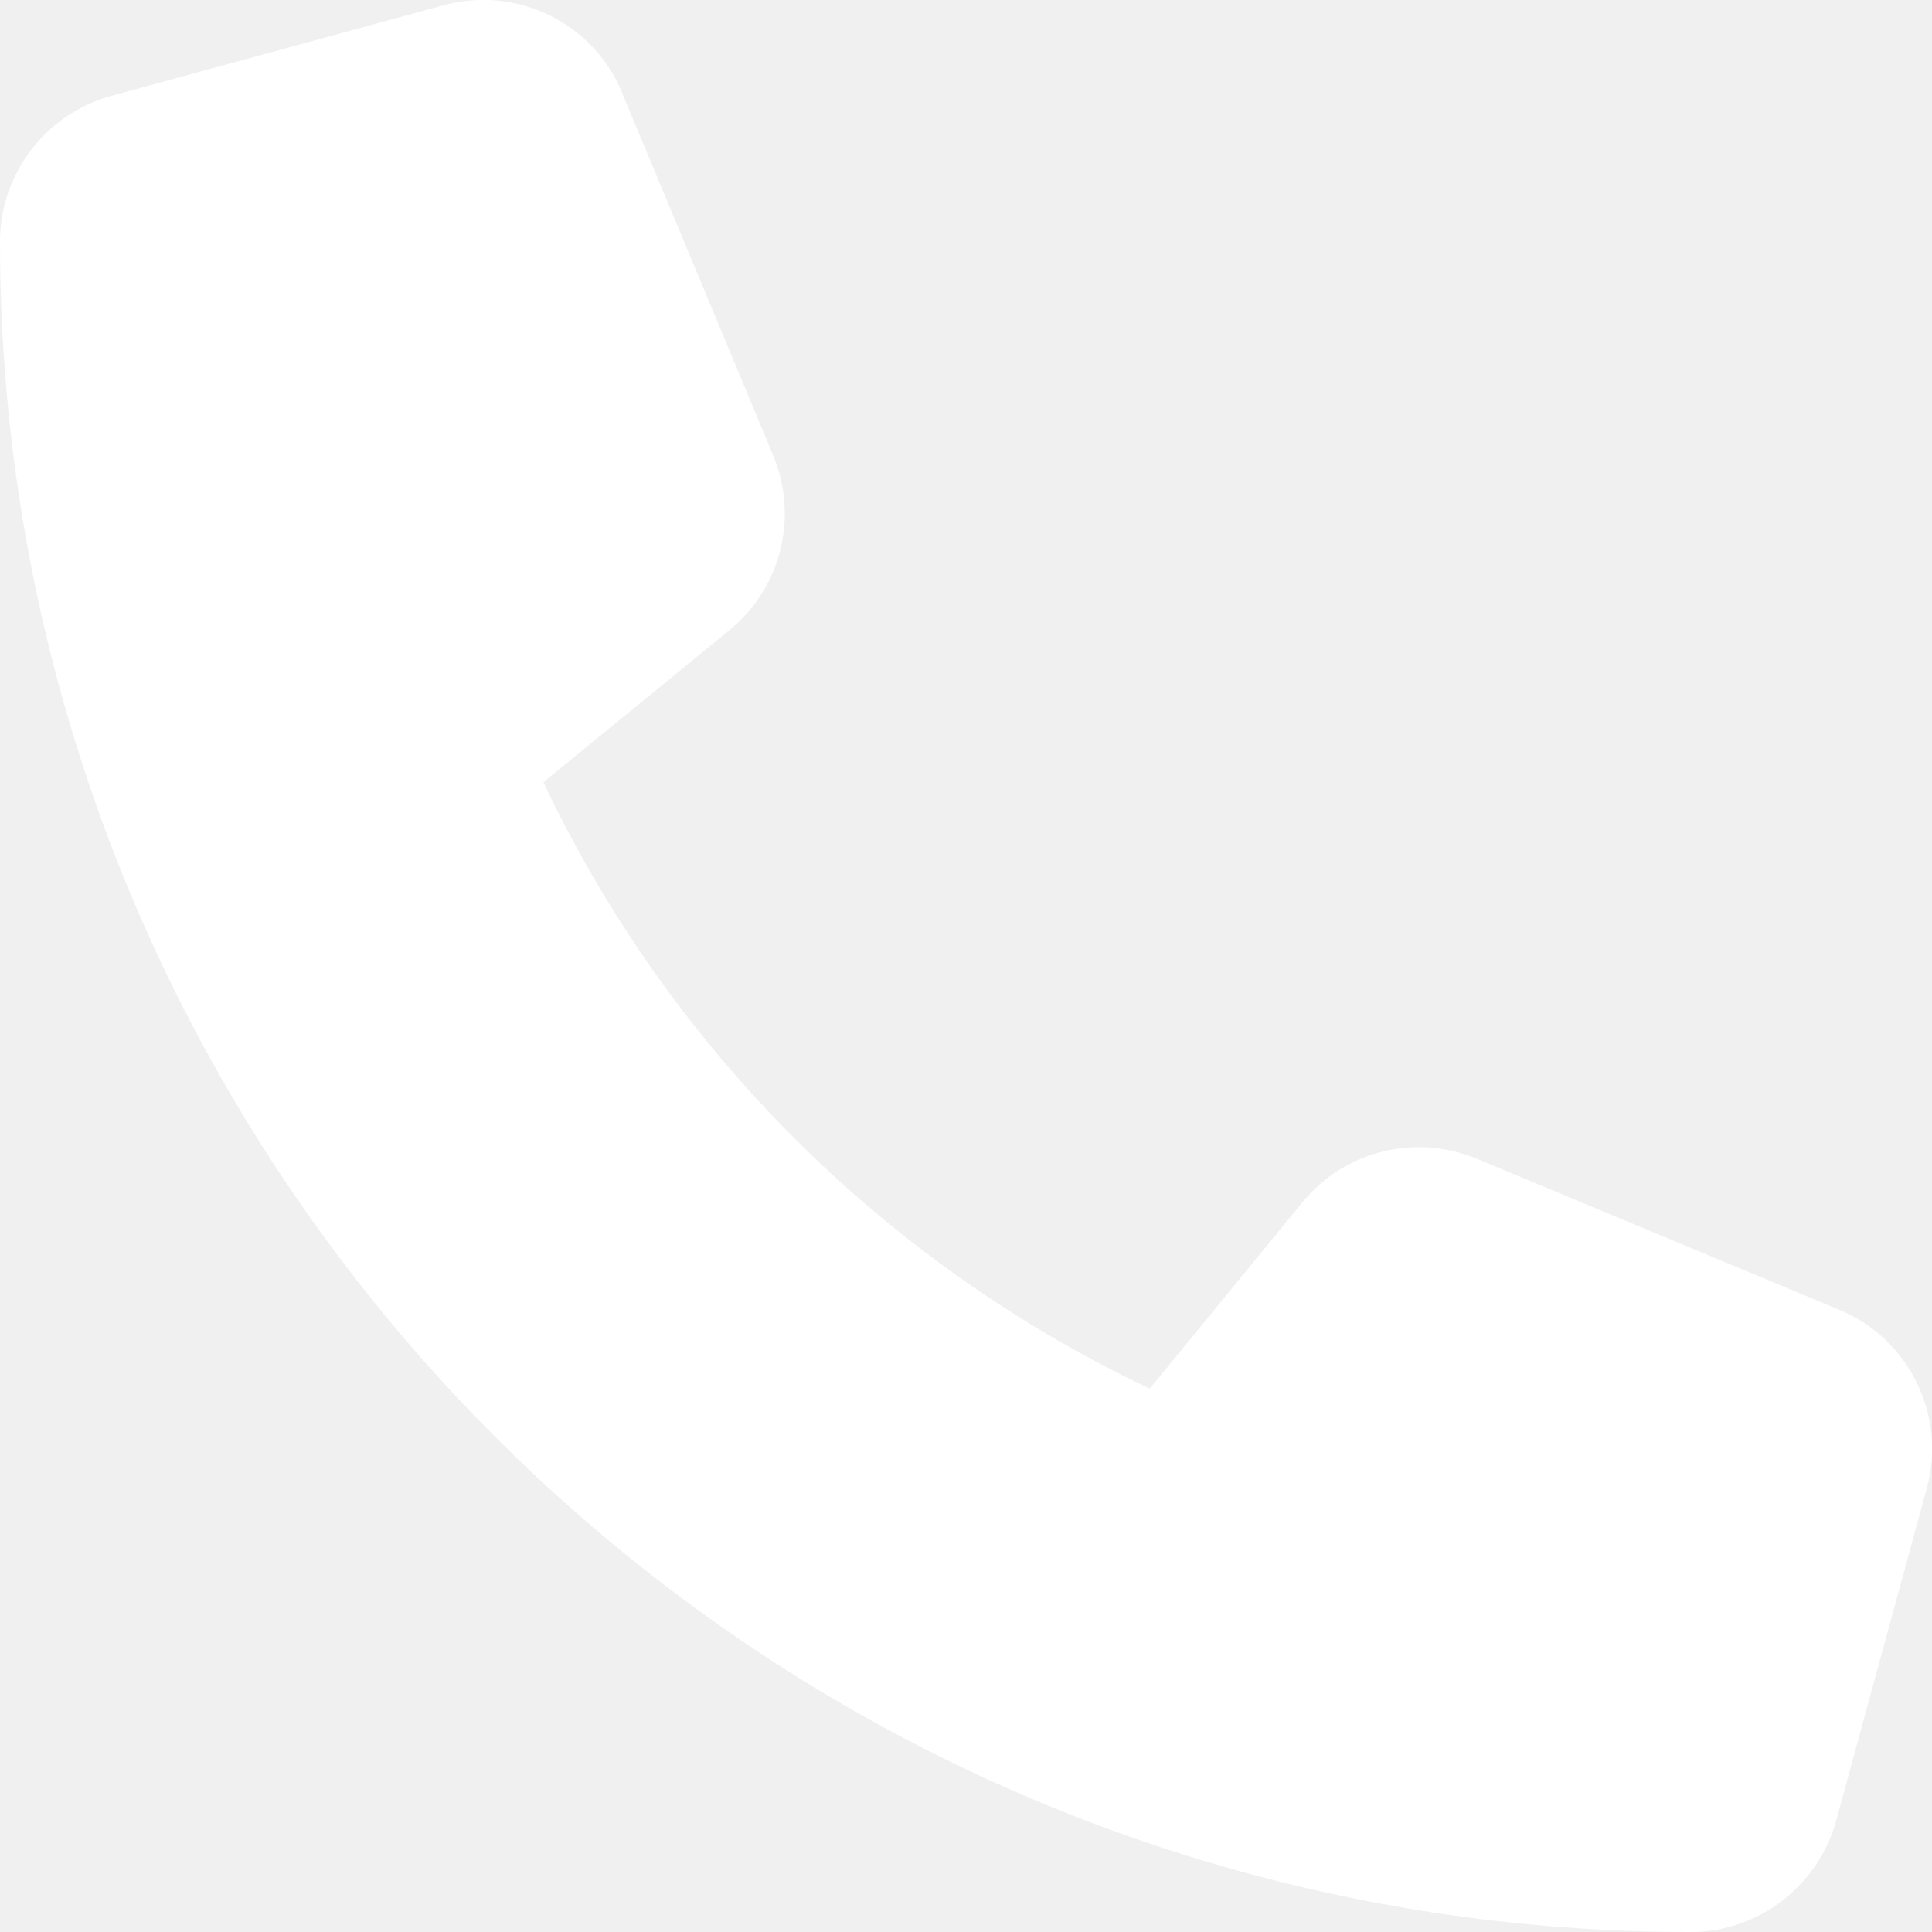
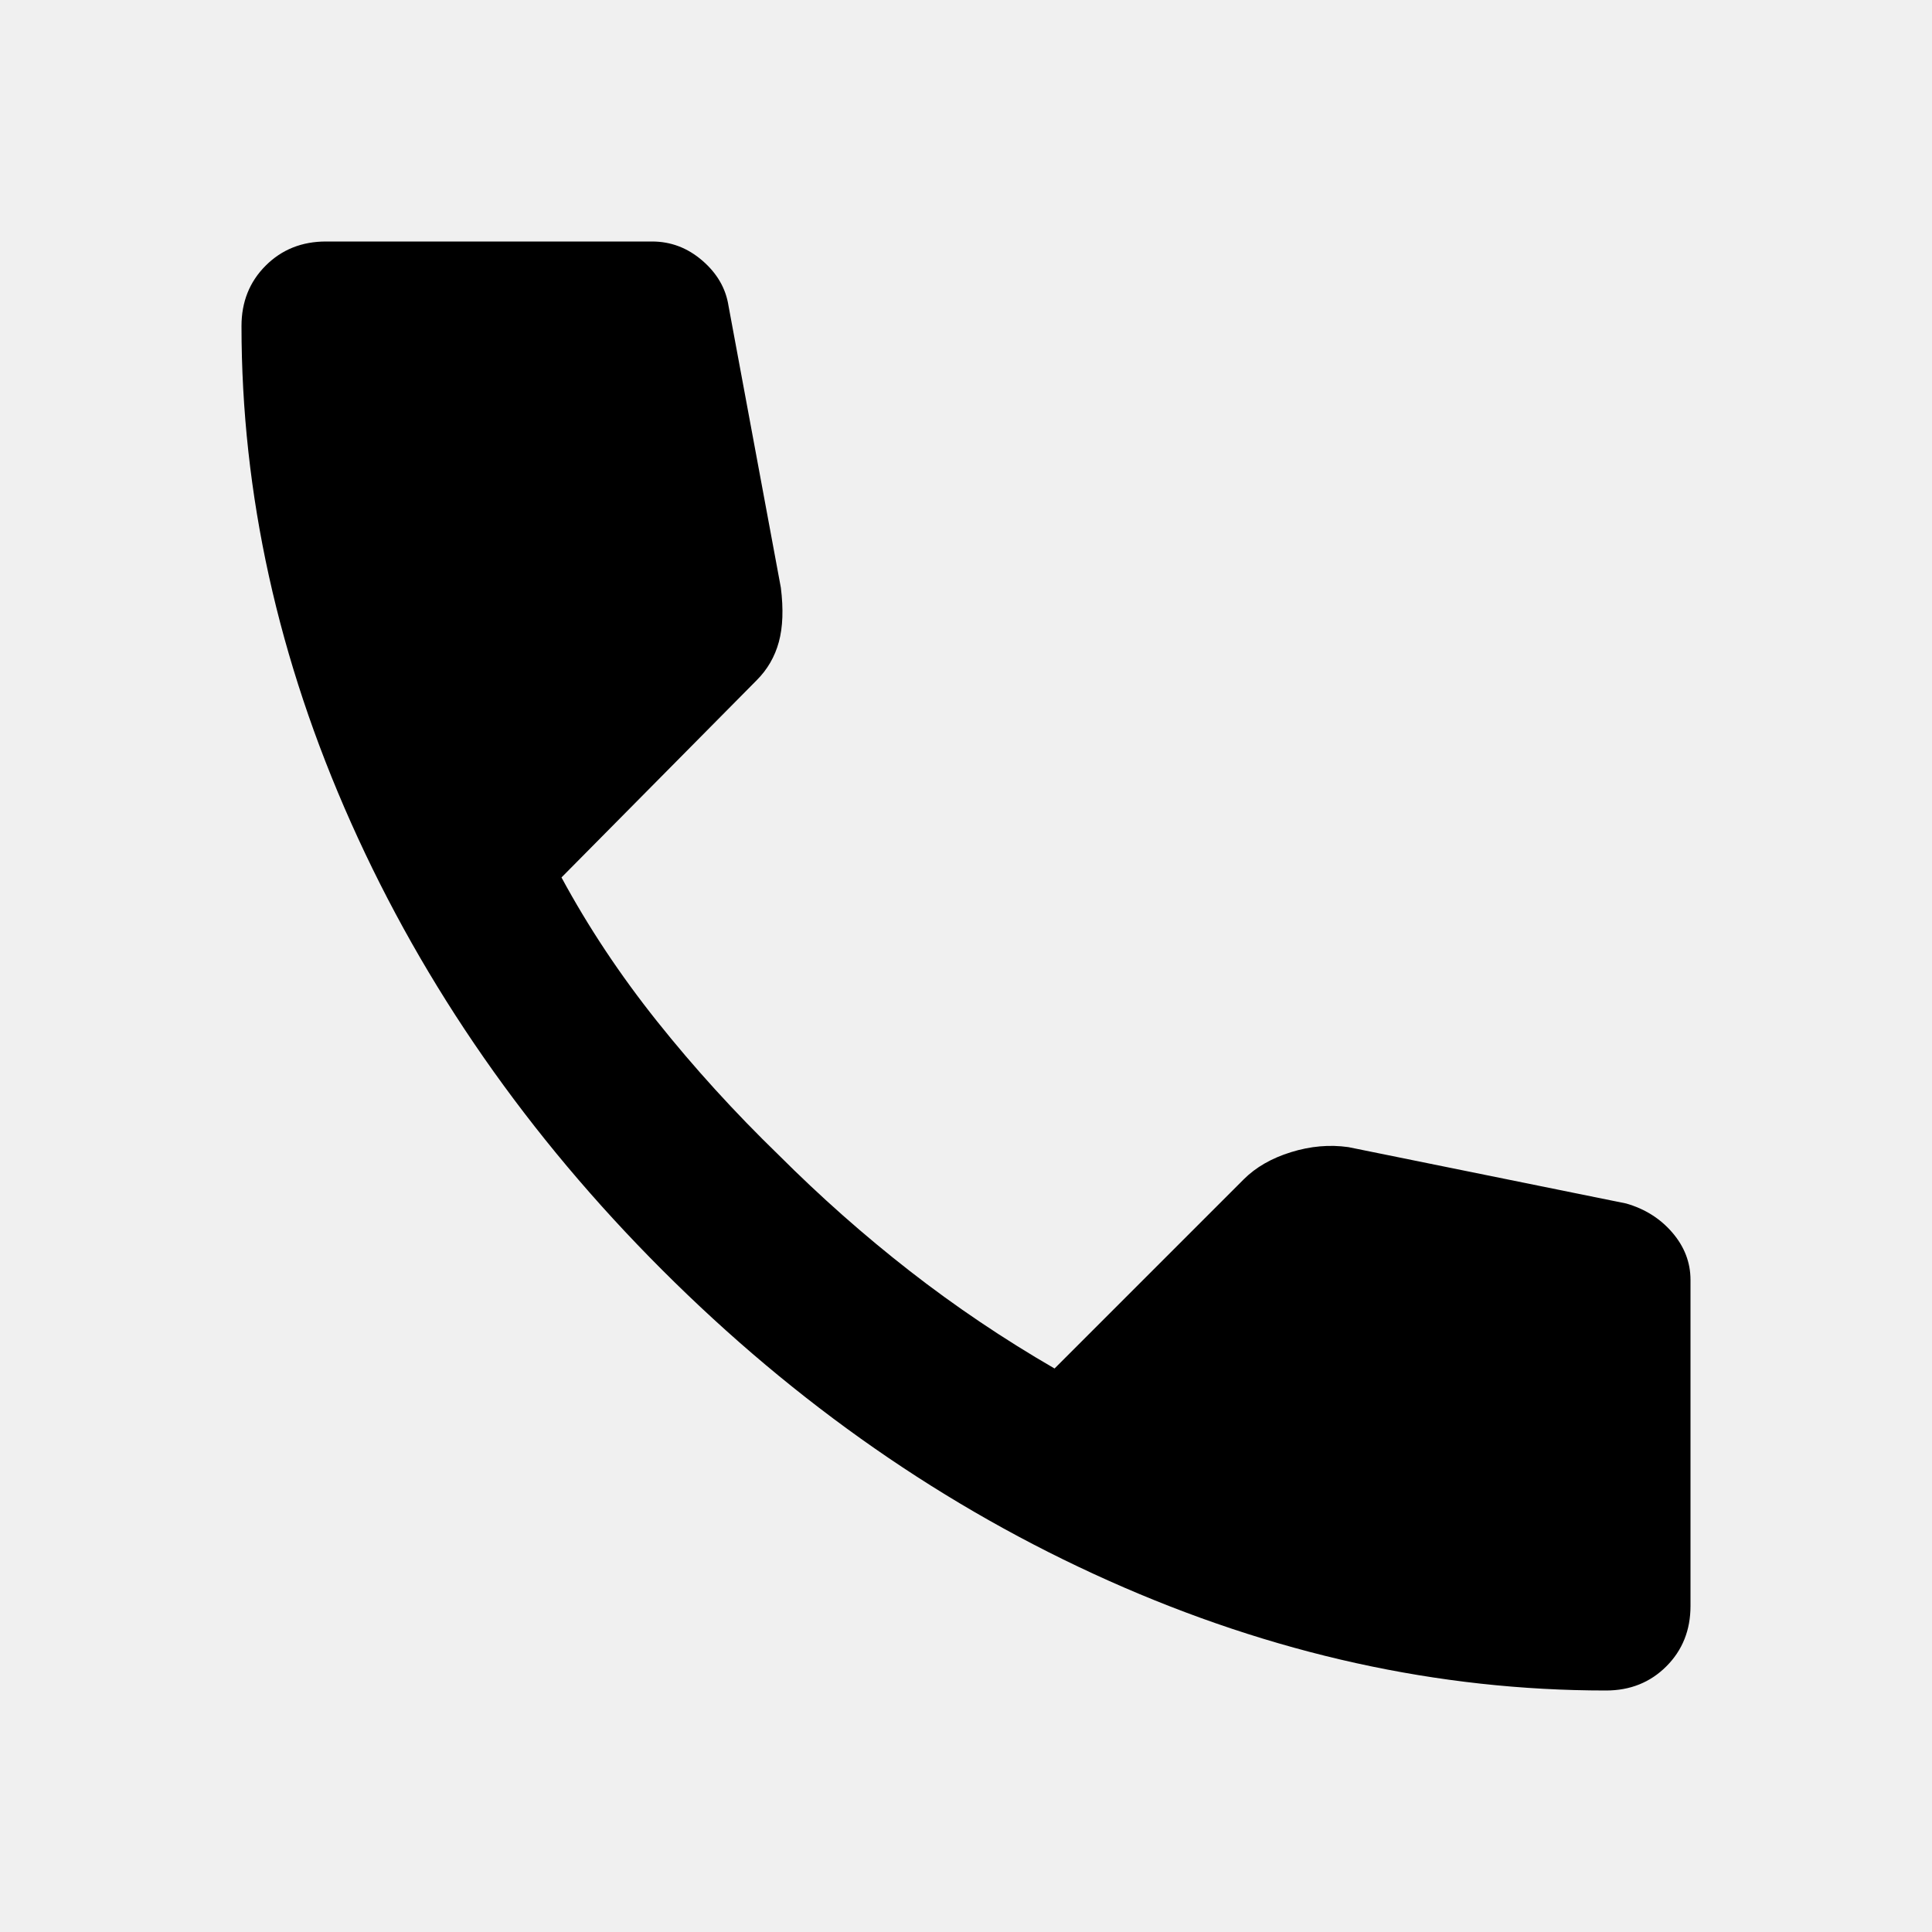
- <svg xmlns="http://www.w3.org/2000/svg" height="1em" viewBox="0 0 512 512">
-   <style>svg{fill:#ffffff}</style>
-   <path d="M164.9 24.6c-7.7-18.6-28-28.5-47.4-23.2l-88 24C12.1 30.2 0 46 0 64C0 311.4 200.6 512 448 512c18 0 33.8-12.1 38.6-29.5l24-88c5.3-19.4-4.6-39.7-23.2-47.4l-96-40c-16.3-6.8-35.2-2.1-46.3 11.6L304.7 368C234.3 334.7 177.3 277.7 144 207.3L193.3 167c13.7-11.2 18.4-30 11.6-46.3l-40-96z" />
+ <svg xmlns="http://www.w3.org/2000/svg" height="24" viewBox="0 -960 960 960" width="24">
+   <path d="M798-120q-125 0-247-54.5T329-329Q229-429 174.5-551T120-798q0-18 12-30t30-12h162q14 0 25 9.5t13 22.5l26 140q2 16-1 27t-11 19l-97 98q20 37 47.5 71.5T387-386q31 31 65 57.5t72 48.5l94-94q9-9 23.5-13.5T670-390l138 28q14 4 23 14.5t9 23.5v162q0 18-12 30t-30 12Z" />
</svg>
